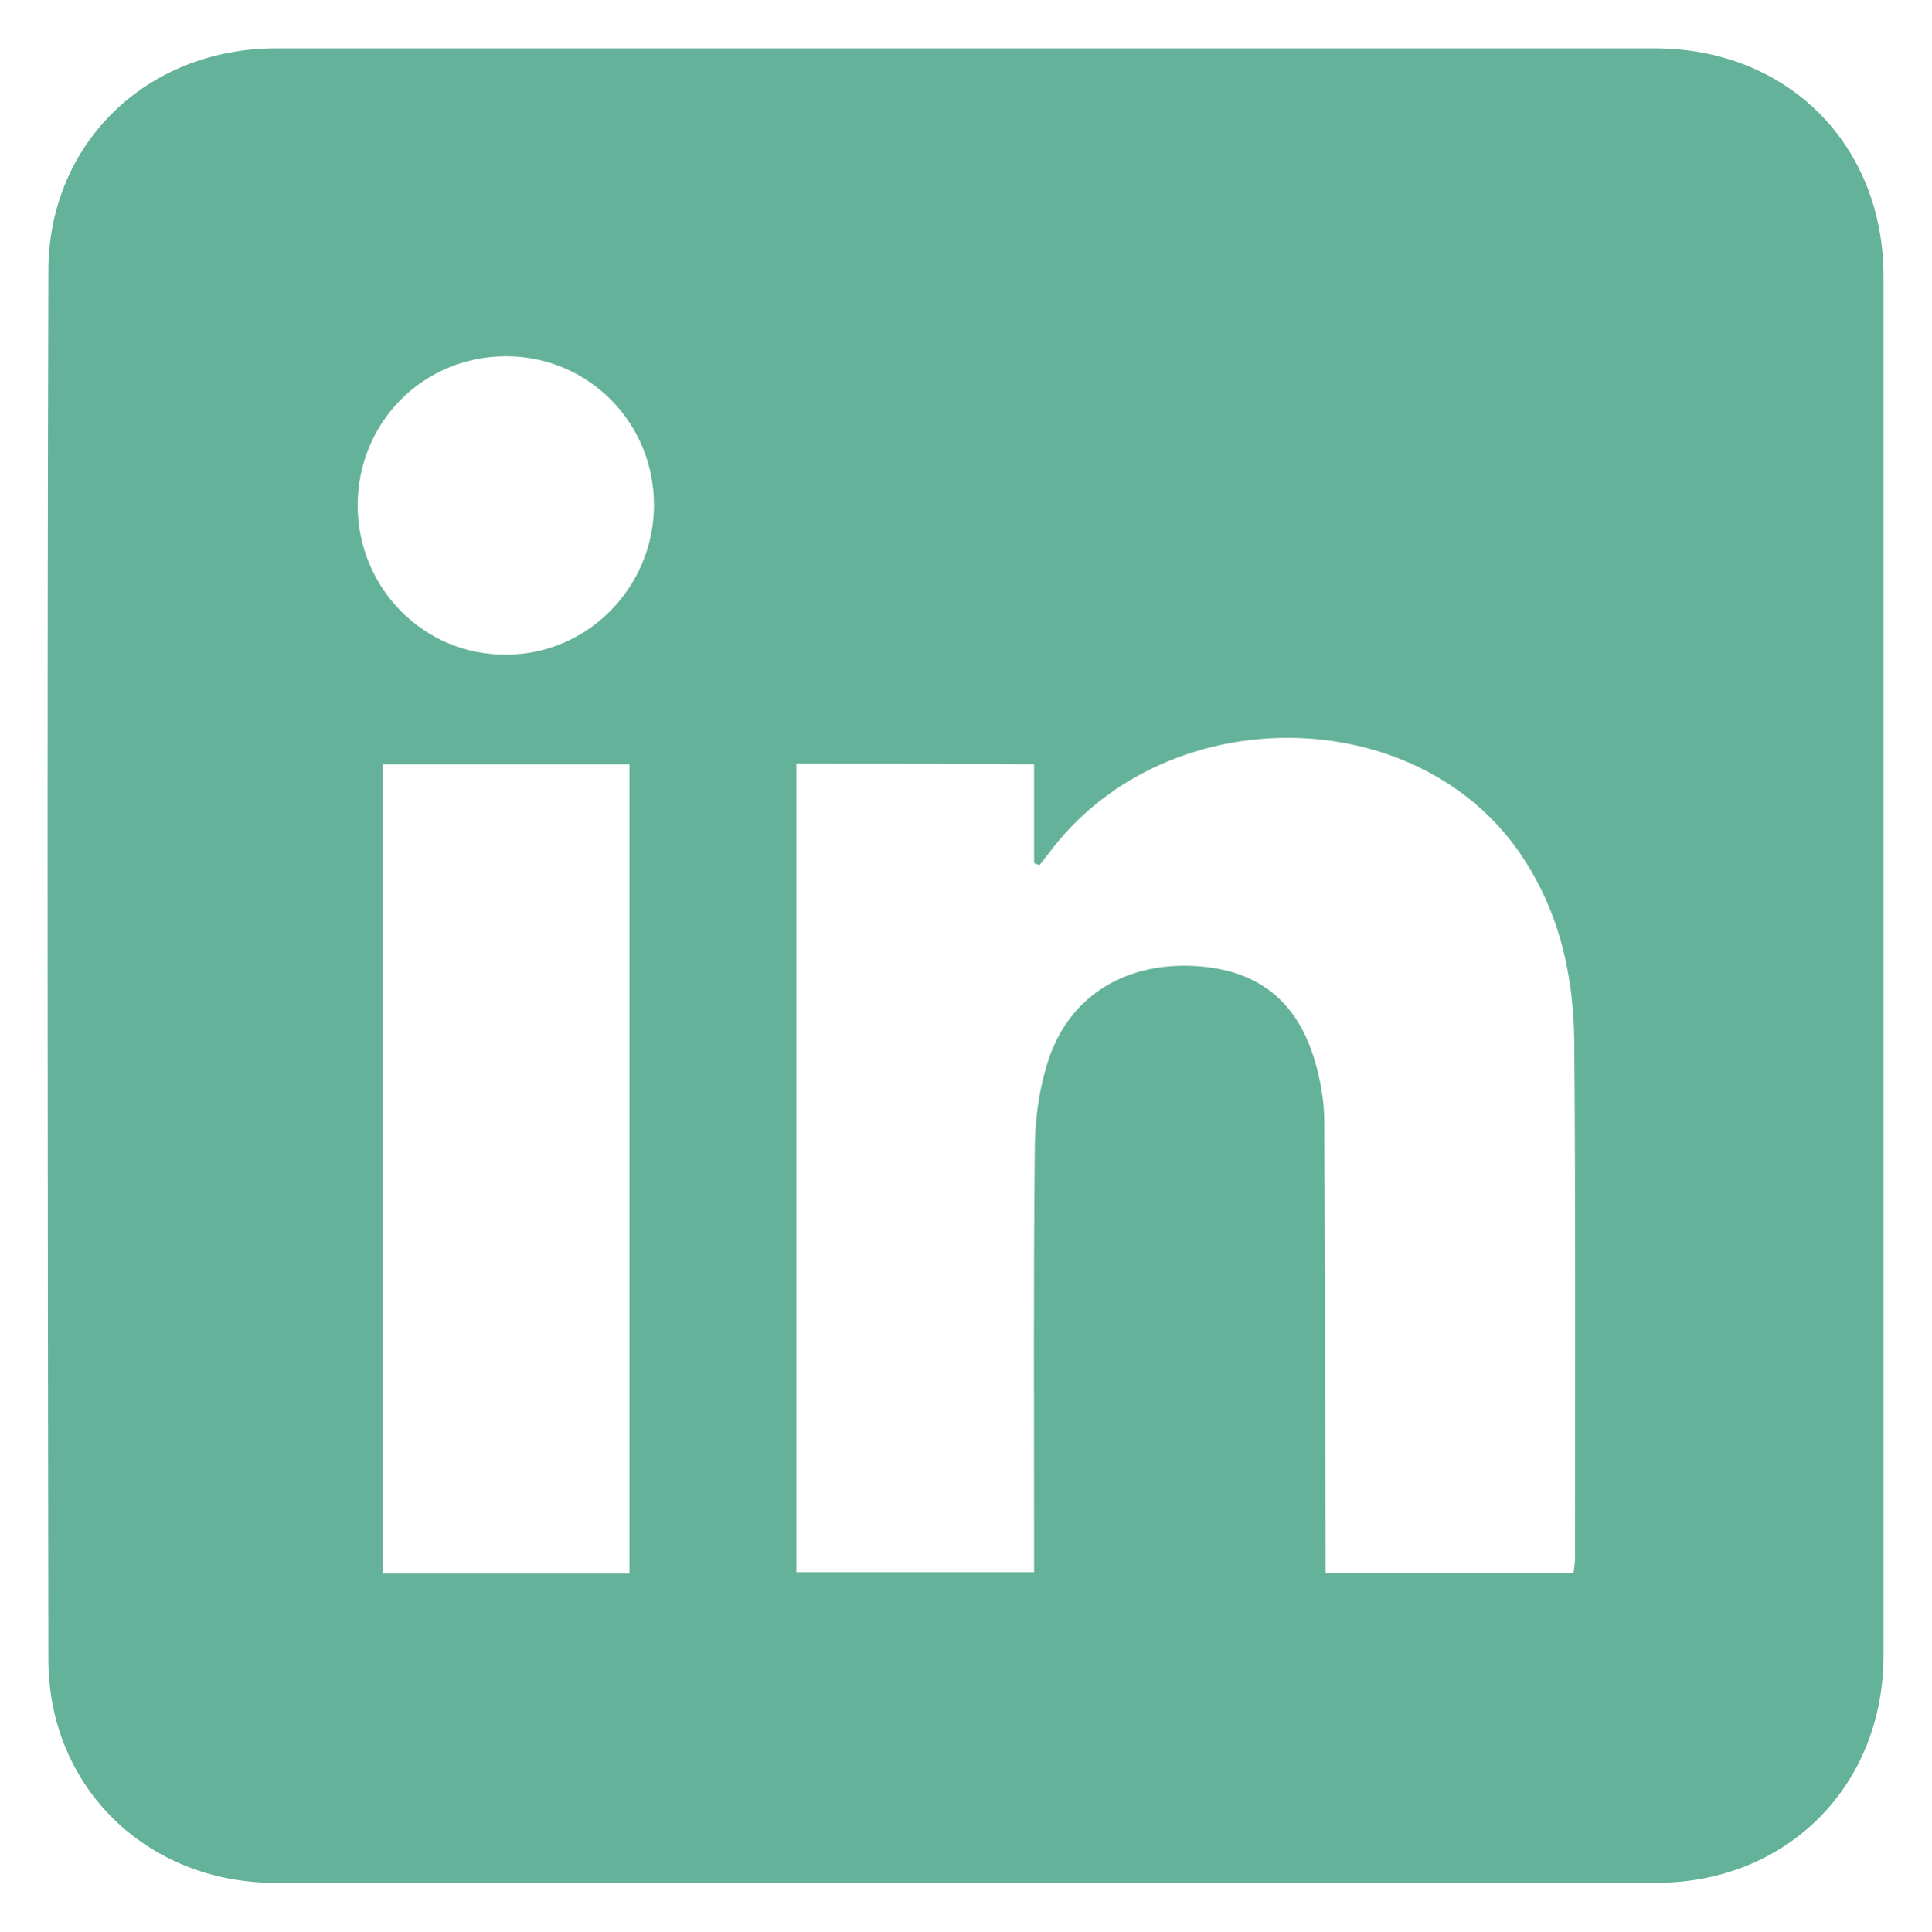
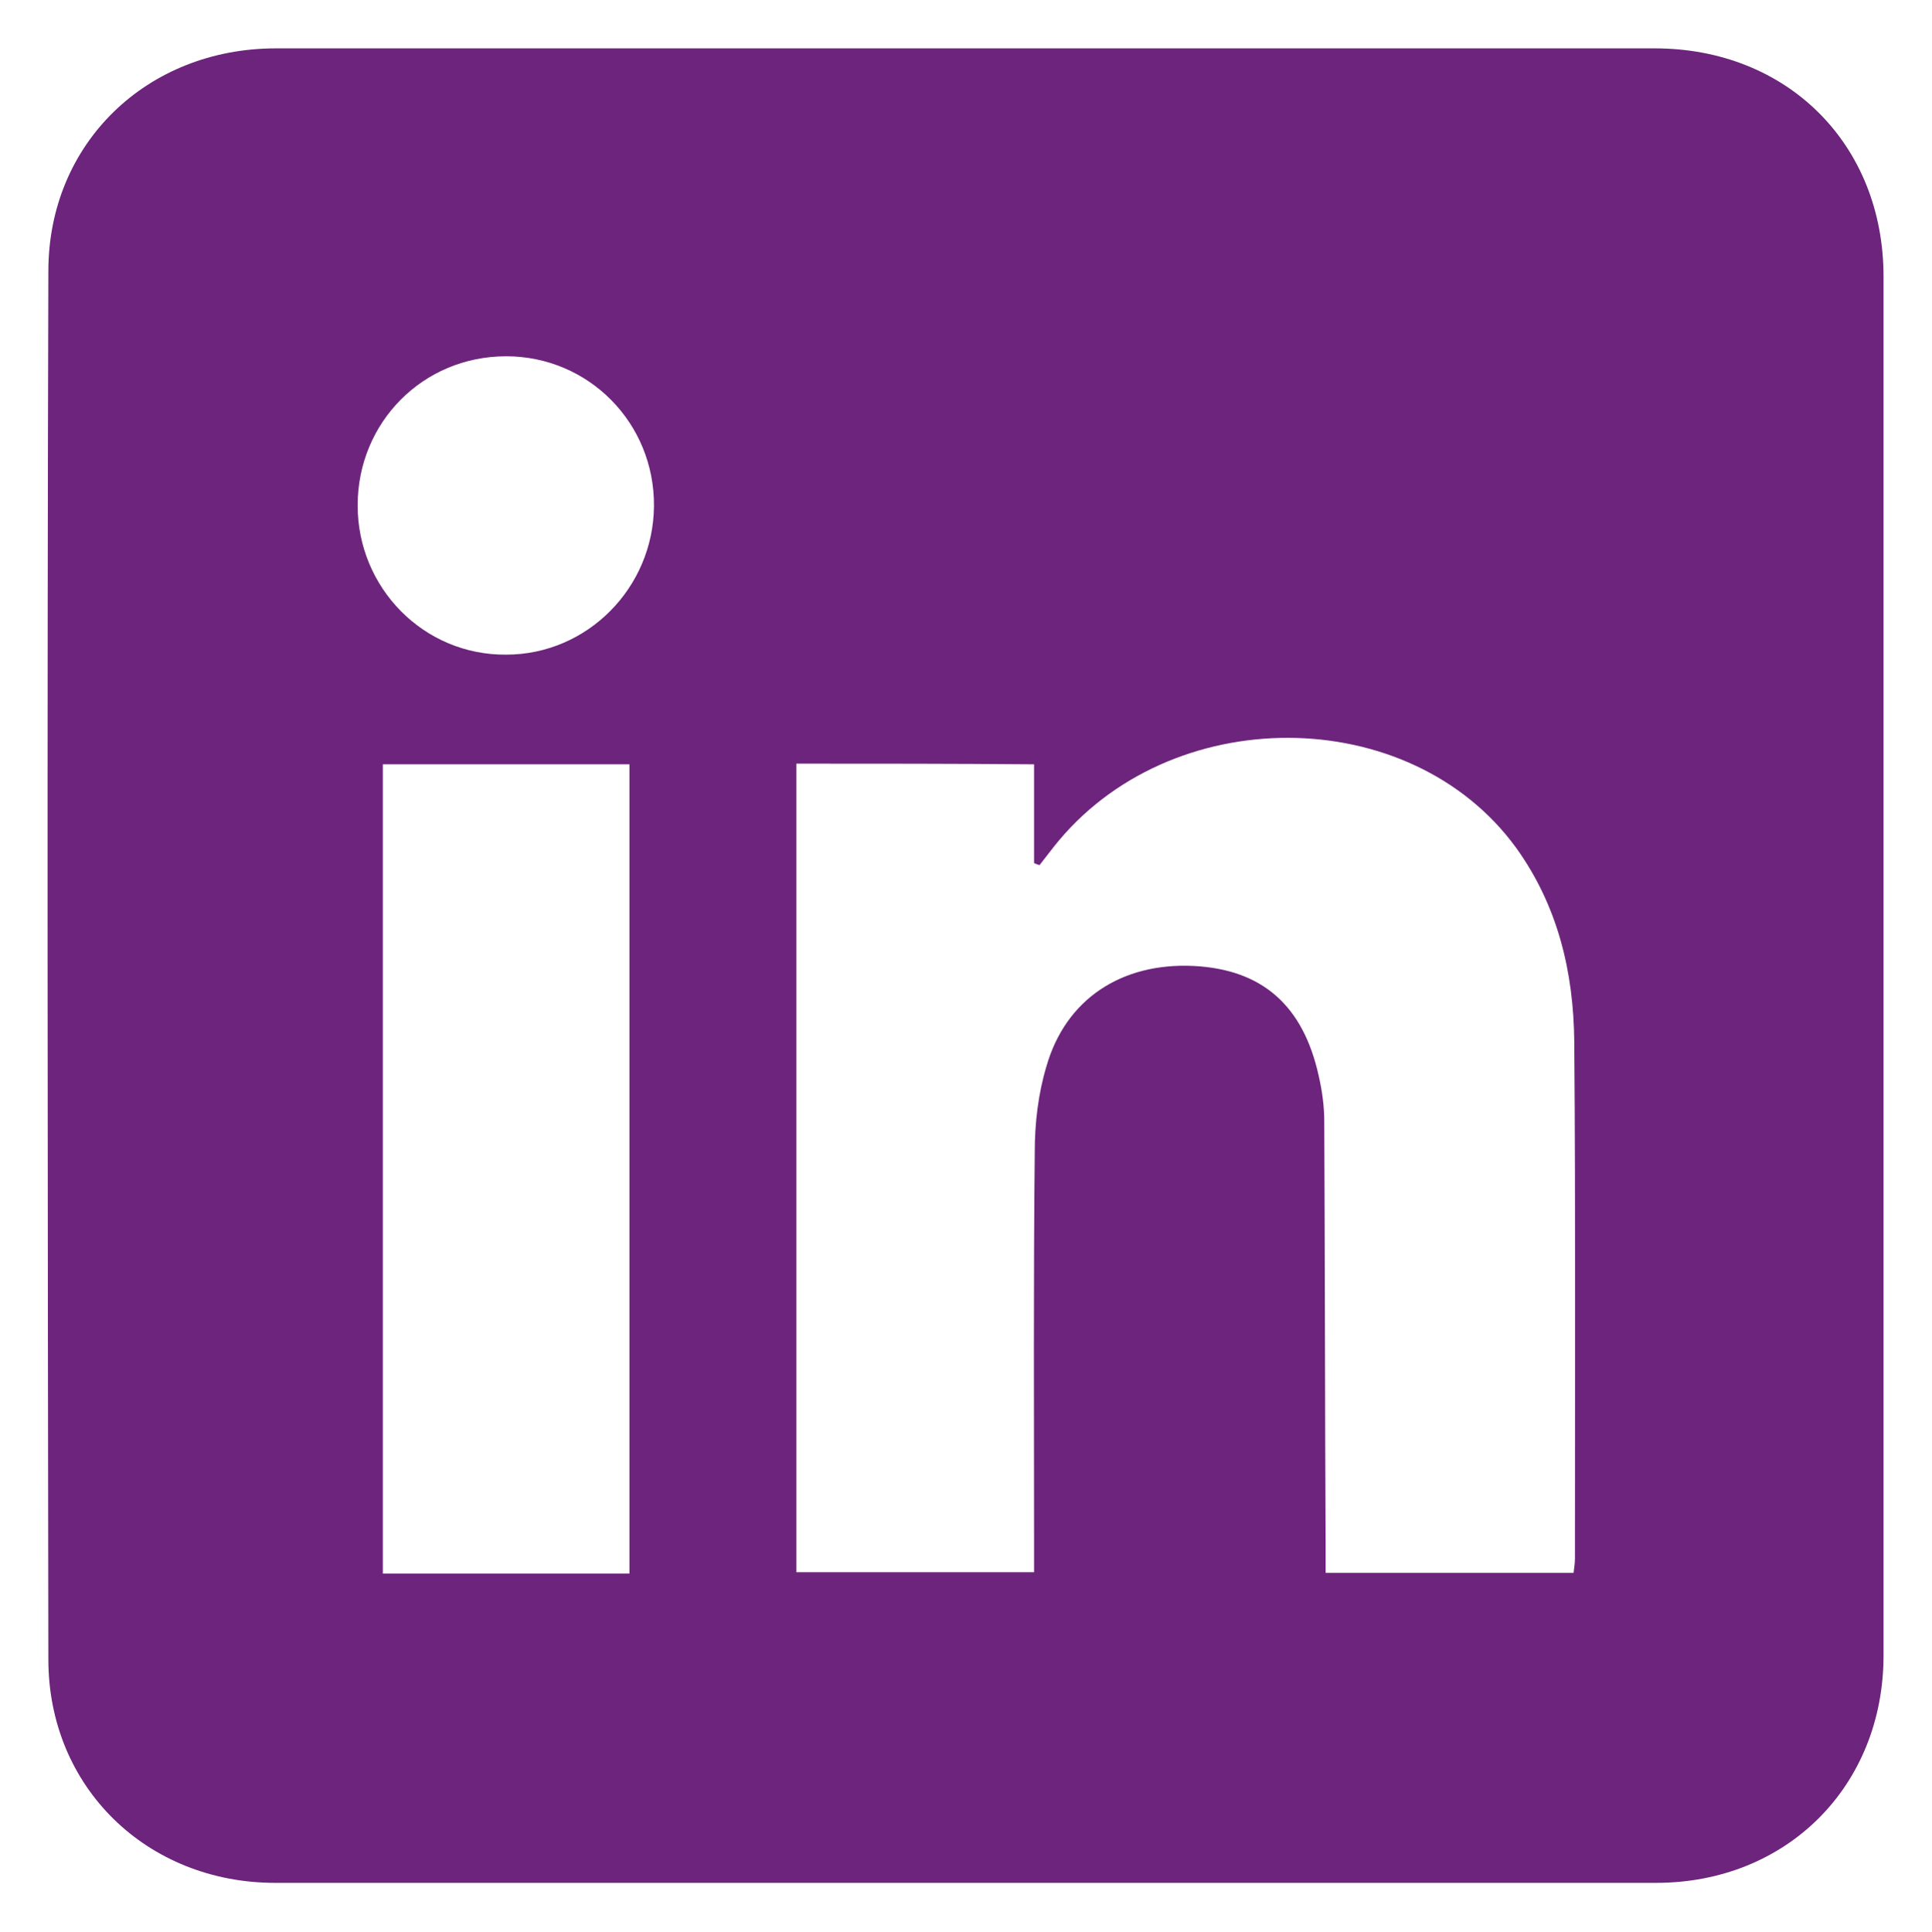
- <svg xmlns="http://www.w3.org/2000/svg" version="1.1" x="0px" y="0px" viewBox="0 0 283.5 283.5" style="enable-background:new 0 0 283.5 283.5;" xml:space="preserve">
+ <svg xmlns="http://www.w3.org/2000/svg" version="1.1" id="Layer_1" x="0px" y="0px" viewBox="0 0 283.5 283.5" style="enable-background:new 0 0 283.5 283.5;" xml:space="preserve">
+   <style type="text/css">
+ 	.st0{fill:#6D247C;}
+ </style>
  <g id="icon-li">
-     <path class="st12" fill="rgb(100, 178, 154)" d="M141.5,7.1c33.8,0,67.6,0,101.4,0c19.5,0,33.6,14.1,33.6,33.5c0,67.5,0,134.9,0,202.4   c0,19.2-14.2,33.4-33.4,33.4c-67.6,0-135.1,0-202.7,0c-18.8,0-33.3-14-33.3-32.8C7,175.6,6.9,107.7,7.1,39.8   C7.1,21,21.6,7.1,40.5,7.1C74.2,7.1,107.8,7.1,141.5,7.1z M116.9,112.1c0,39.8,0,79.3,0,118.7c11.7,0,23.2,0,34.9,0   c0-1.6,0-2.9,0-4.2c0-19.2-0.1-38.4,0.1-57.5c0-4.2,0.5-8.5,1.7-12.5c2.8-9.9,11-15.3,21.6-14.8c10,0.5,16.1,5.7,18.4,16.2   c0.5,2.2,0.8,4.4,0.8,6.6c0.1,20.7,0.1,41.5,0.2,62.2c0,1.3,0,2.6,0,4.1c12.3,0,24.3,0,36.4,0c0.1-0.8,0.2-1.5,0.2-2.1   c0-25.3,0.1-50.6-0.1-75.9c-0.1-10.2-2.4-19.9-8.5-28.4c-15.6-21.5-51-21.6-67.9-0.2c-0.7,0.9-1.4,1.8-2.1,2.7   c-0.3-0.1-0.6-0.2-0.8-0.3c0-4.8,0-9.6,0-14.5C139.8,112.1,128.5,112.1,116.9,112.1z M92.4,231c0-39.8,0-79.3,0-118.8   c-12.3,0-24.2,0-36.2,0c0,39.7,0,79.2,0,118.8C68.3,231,80.2,231,92.4,231z M52.5,74.2c0,12.1,9.7,22,21.8,21.9   c11.9,0,21.6-9.8,21.7-21.8c0.1-12.2-9.6-22-21.7-22C62.1,52.3,52.5,62,52.5,74.2z" />
+     <path class="st0" d="M141.5,7.1c33.8,0,67.6,0,101.4,0c19.5,0,33.6,14.1,33.6,33.5c0,67.5,0,134.9,0,202.4   c0,19.2-14.2,33.4-33.4,33.4c-67.6,0-135.1,0-202.7,0c-18.8,0-33.3-14-33.3-32.8c-0.1-68-0.2-135.9,0-203.8   C7.1,21,21.6,7.1,40.5,7.1C74.2,7.1,107.8,7.1,141.5,7.1z M116.9,112.1c0,39.8,0,79.3,0,118.7c11.7,0,23.2,0,34.9,0   c0-1.6,0-2.9,0-4.2c0-19.2-0.1-38.4,0.1-57.5c0-4.2,0.5-8.5,1.7-12.5c2.8-9.9,11-15.3,21.6-14.8c10,0.5,16.1,5.7,18.4,16.2   c0.5,2.2,0.8,4.4,0.8,6.6c0.1,20.7,0.1,41.5,0.2,62.2c0,1.3,0,2.6,0,4.1c12.3,0,24.3,0,36.4,0c0.1-0.8,0.2-1.5,0.2-2.1   c0-25.3,0.1-50.6-0.1-75.9c-0.1-10.2-2.4-19.9-8.5-28.4c-15.6-21.5-51-21.6-67.9-0.2c-0.7,0.9-1.4,1.8-2.1,2.7   c-0.3-0.1-0.6-0.2-0.8-0.3c0-4.8,0-9.6,0-14.5C139.8,112.1,128.5,112.1,116.9,112.1z M92.4,231c0-39.8,0-79.3,0-118.8   c-12.3,0-24.2,0-36.2,0c0,39.7,0,79.2,0,118.8C68.3,231,80.2,231,92.4,231z M52.5,74.2c0,12.1,9.7,22,21.8,21.9   c11.9,0,21.6-9.8,21.7-21.8c0.1-12.2-9.6-22-21.7-22C62.1,52.3,52.5,62,52.5,74.2z" />
  </g>
</svg>
